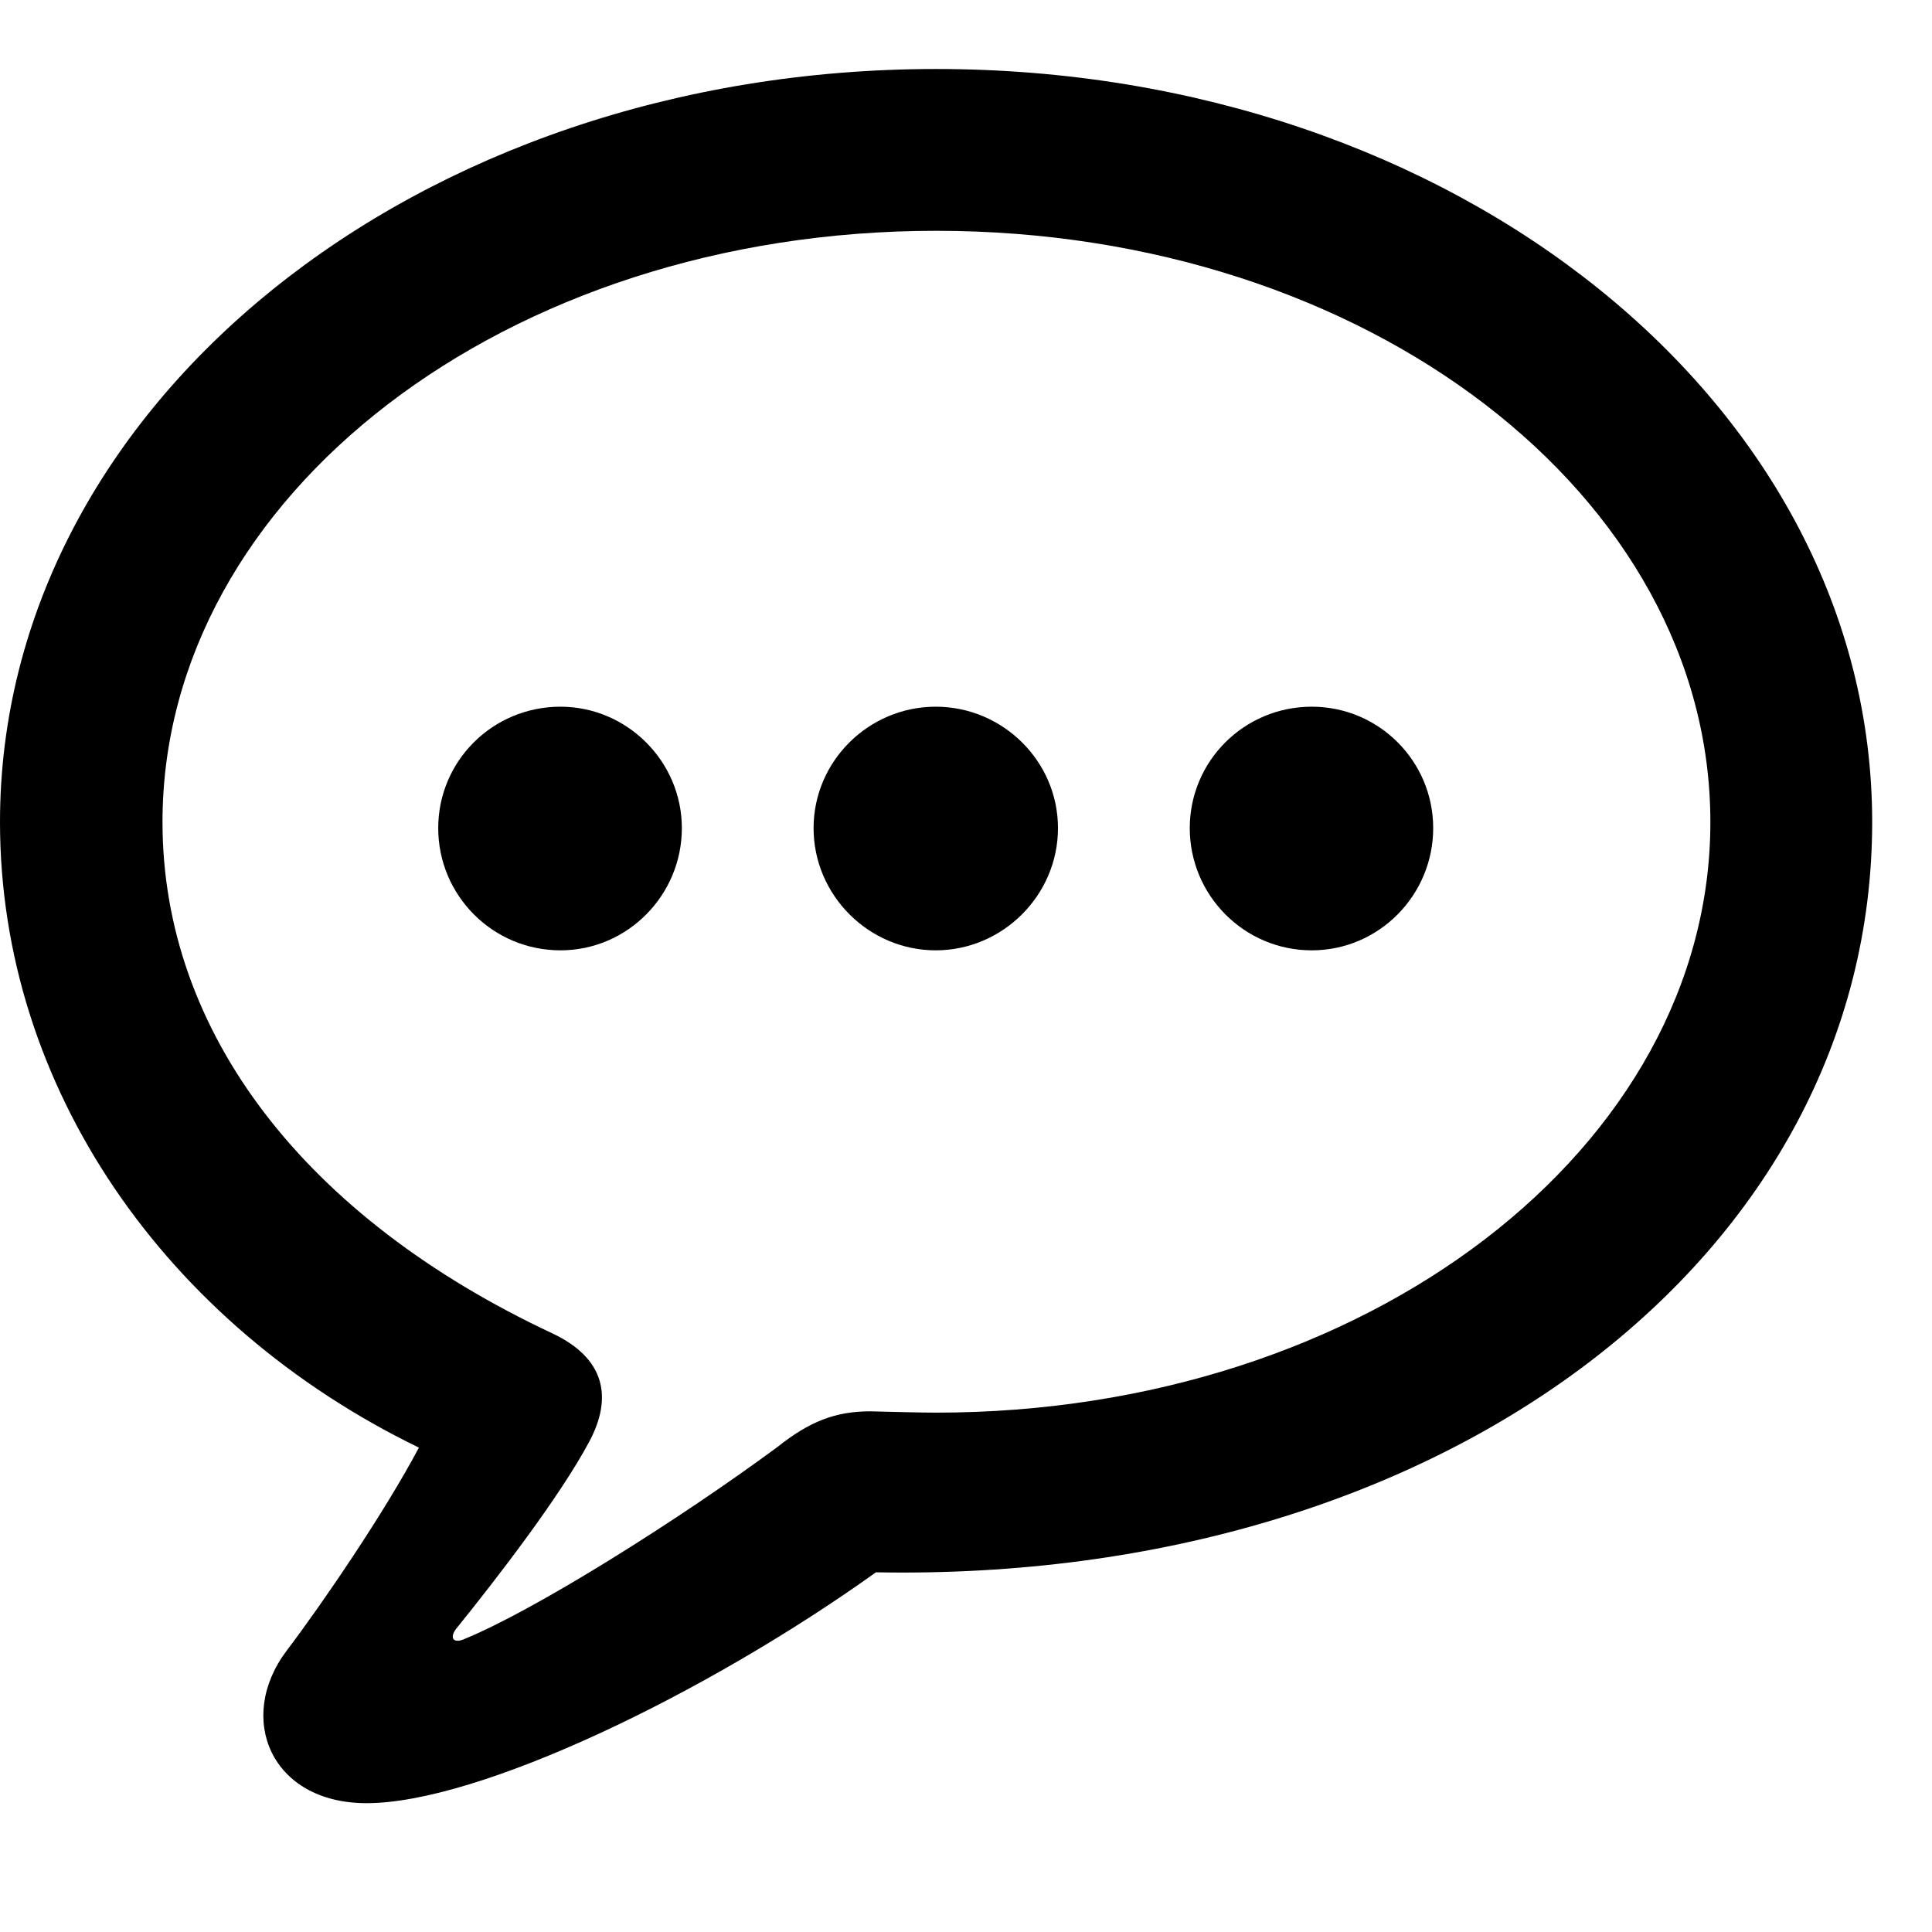
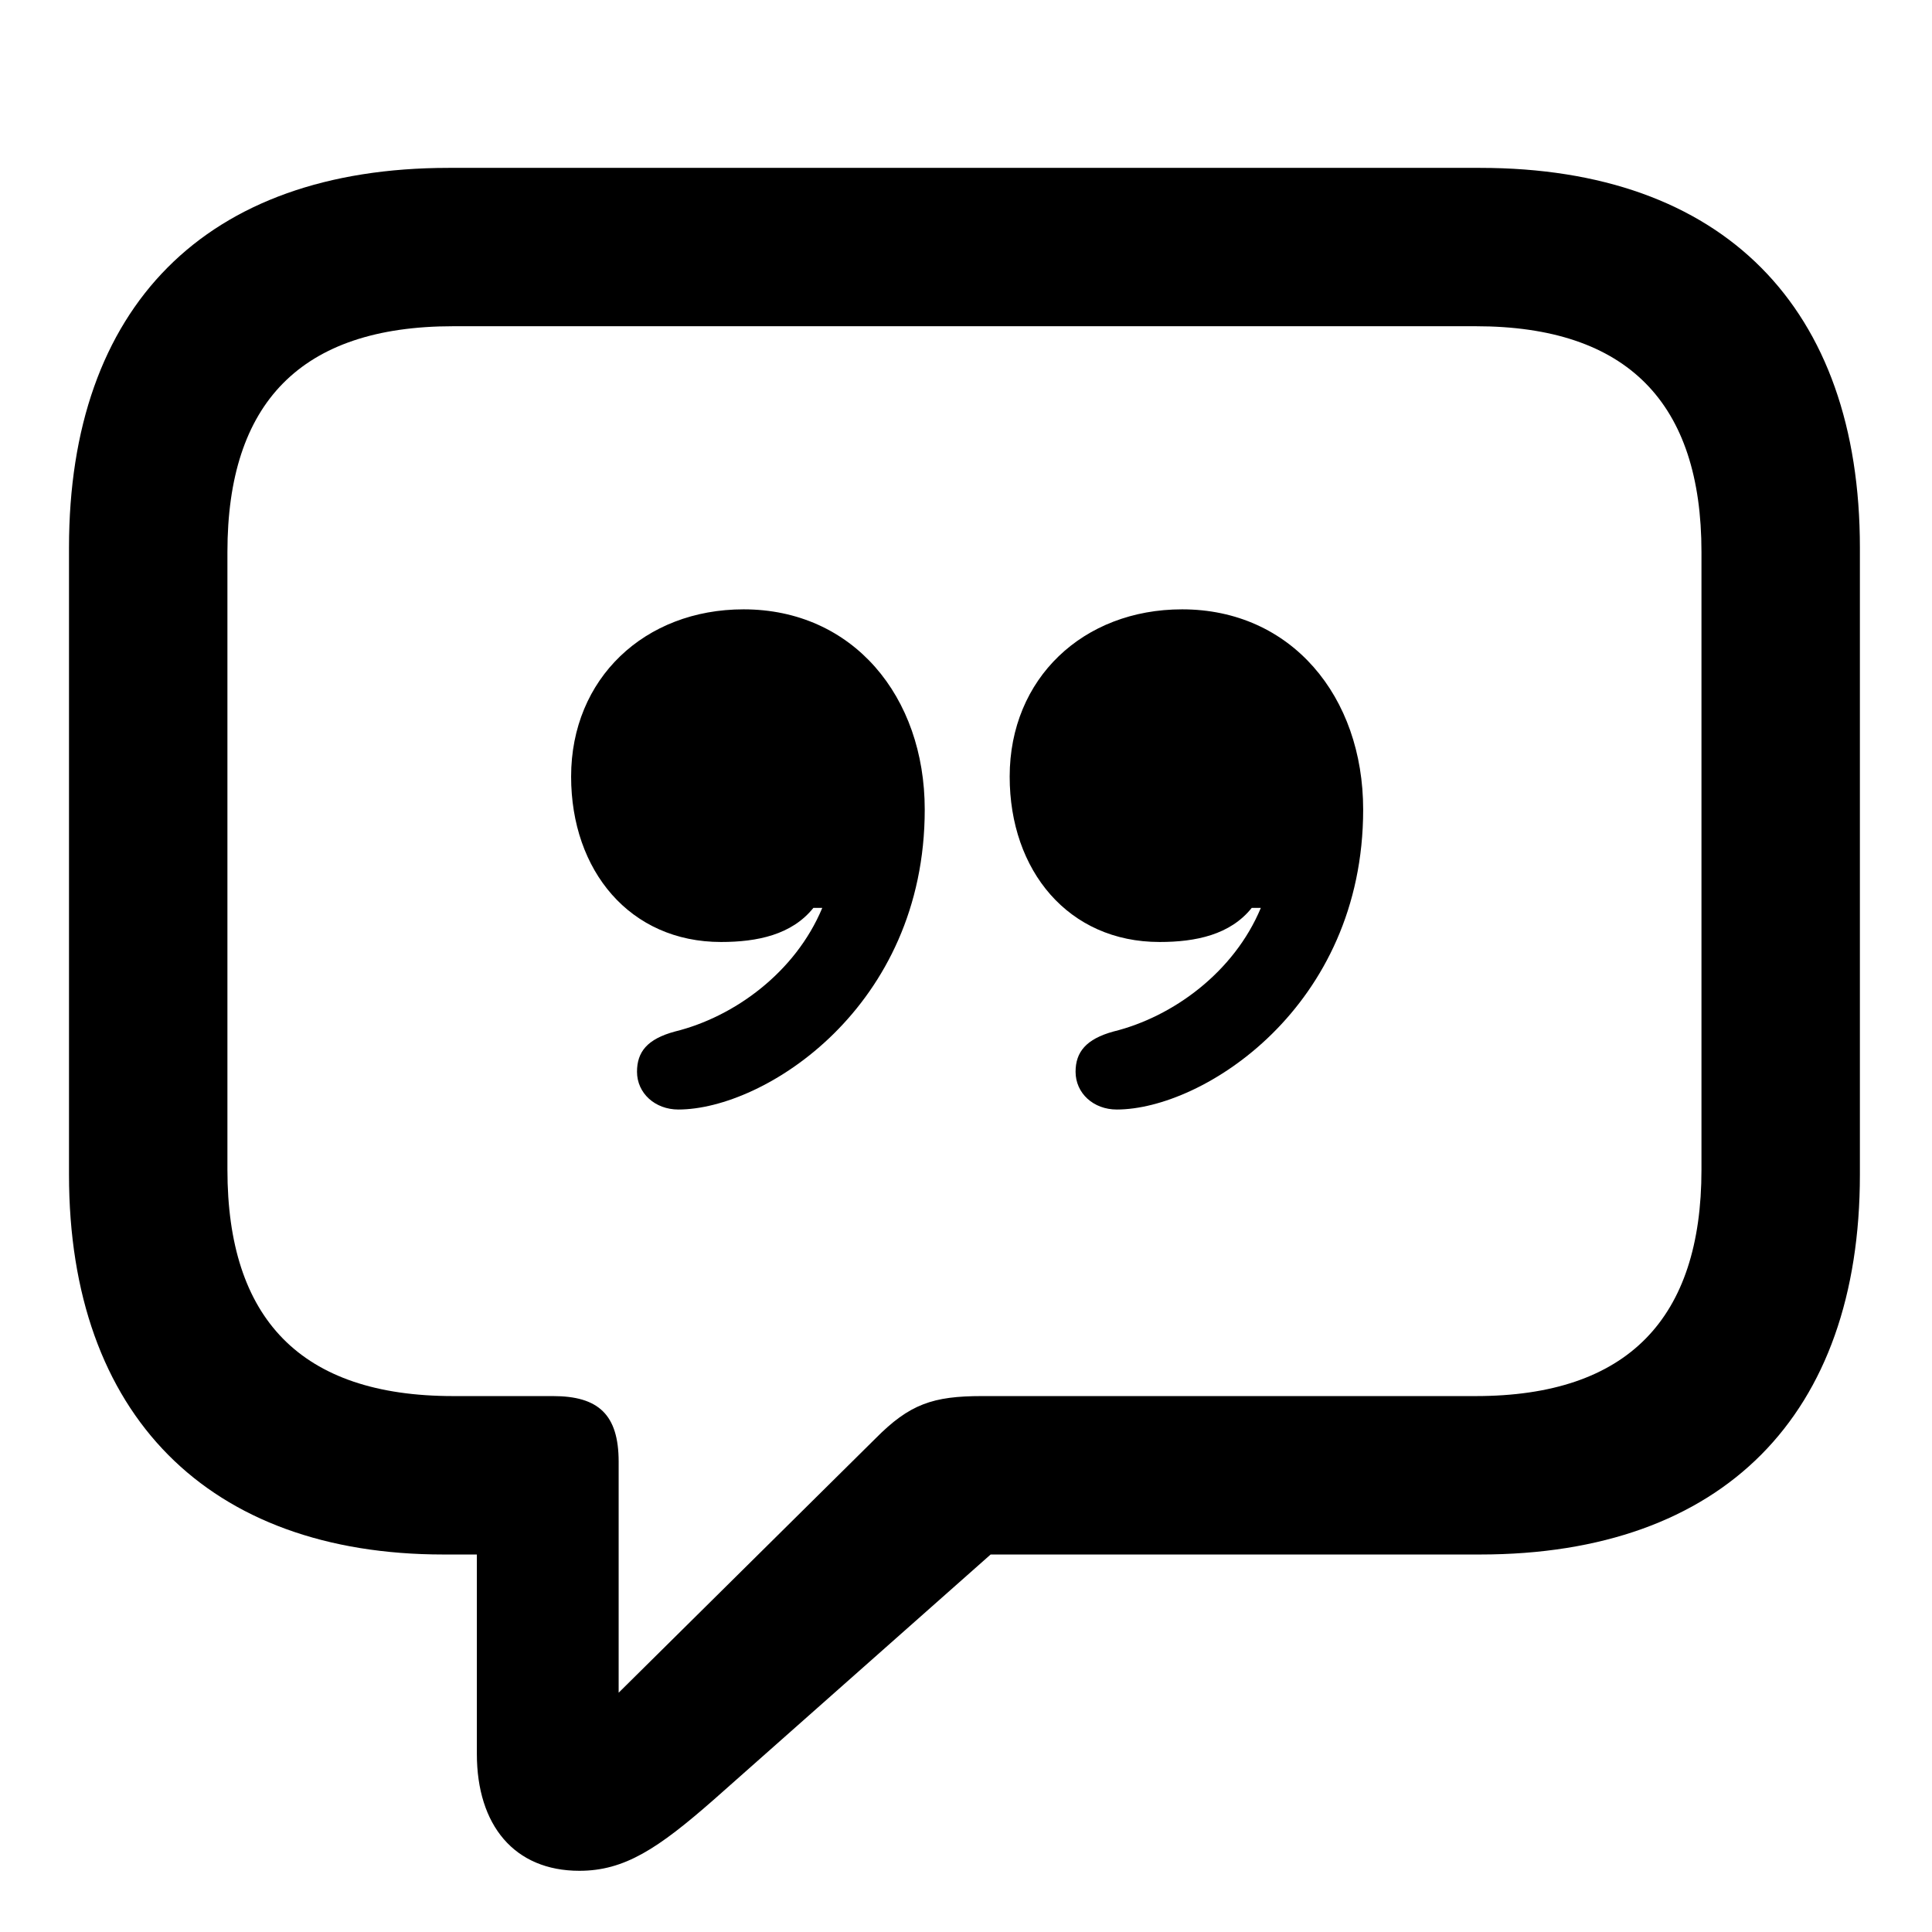
<svg xmlns="http://www.w3.org/2000/svg" width="28" height="28" viewBox="0 0 28 28" fill="none">
-   <path d="M5.312 26.133C6.936 26.133 10.223 24.556 12.695 22.787C20.964 22.94 27.133 18.171 27.133 11.914C27.133 5.872 21.102 1 13.568 1C6.031 1 0 5.872 0 11.914C0 15.758 2.4 19.197 6.071 20.98C5.567 21.93 4.667 23.247 4.155 23.922C3.415 24.902 3.927 26.133 5.312 26.133ZM6.711 23.762C6.569 23.816 6.514 23.735 6.609 23.608C7.208 22.867 8.108 21.699 8.536 20.901C8.887 20.249 8.765 19.685 8.011 19.327C4.428 17.65 2.355 14.97 2.355 11.914C2.355 7.191 7.329 3.345 13.568 3.345C19.813 3.345 24.788 7.191 24.788 11.914C24.788 16.627 19.813 20.473 13.568 20.473C13.35 20.473 13.025 20.464 12.611 20.454C12.11 20.454 11.733 20.6 11.267 20.971C9.855 22.014 7.756 23.338 6.711 23.762Z" fill="currentColor" />
-   <path d="M8.123 13.773C9.093 13.773 9.882 12.974 9.882 12.002C9.882 11.031 9.083 10.242 8.123 10.242C7.138 10.242 6.351 11.031 6.351 12.002C6.351 12.974 7.138 13.773 8.123 13.773Z" fill="currentColor" />
-   <path d="M13.561 13.773C14.532 13.773 15.333 12.974 15.333 12.002C15.333 11.031 14.532 10.242 13.561 10.242C12.59 10.242 11.791 11.031 11.791 12.002C11.791 12.974 12.59 13.773 13.561 13.773Z" fill="currentColor" />
-   <path d="M19.011 13.773C19.984 13.773 20.771 12.974 20.771 12.002C20.771 11.031 19.984 10.242 19.011 10.242C18.03 10.242 17.243 11.031 17.243 12.002C17.243 12.974 18.03 13.773 19.011 13.773Z" fill="currentColor" />
+   <path d="M8.397 27.113C9.049 27.113 9.534 26.794 10.346 26.081L14.357 22.529H21.45C24.978 22.529 26.955 20.503 26.955 17.025V7.937C26.955 4.459 24.978 2.433 21.45 2.433H6.502C2.976 2.433 1 4.449 1 7.937V17.025C1 20.513 3.025 22.529 6.428 22.529H6.911V25.418C6.911 26.453 7.454 27.113 8.397 27.113ZM8.966 24.532V21.186C8.966 20.499 8.671 20.233 8.013 20.233H6.568C4.352 20.233 3.296 19.107 3.296 16.952V8C3.296 5.846 4.352 4.728 6.568 4.728H21.387C23.593 4.728 24.659 5.846 24.659 8V16.952C24.659 19.107 23.593 20.233 21.387 20.233H14.232C13.521 20.233 13.182 20.348 12.686 20.85L8.966 24.532Z" fill="currentColor" />
+   <path d="M8.277 11.255C8.277 12.619 9.13 13.652 10.45 13.652C10.976 13.652 11.477 13.547 11.788 13.158H11.917C11.528 14.091 10.643 14.737 9.784 14.949C9.376 15.058 9.232 15.249 9.232 15.533C9.232 15.843 9.493 16.08 9.831 16.08C11.078 16.08 13.402 14.598 13.402 11.733C13.402 10.093 12.361 8.831 10.776 8.831C9.344 8.831 8.277 9.832 8.277 11.255ZM14.633 11.255C14.633 12.619 15.484 13.652 16.806 13.652C17.332 13.652 17.83 13.547 18.141 13.158H18.273C17.884 14.091 16.998 14.737 16.139 14.949C15.739 15.058 15.588 15.249 15.588 15.533C15.588 15.843 15.846 16.08 16.185 16.08C17.432 16.08 19.756 14.598 19.756 11.733C19.756 10.093 18.714 8.831 17.132 8.831C15.698 8.831 14.633 9.832 14.633 11.255Z" fill="currentColor" />
</svg>
